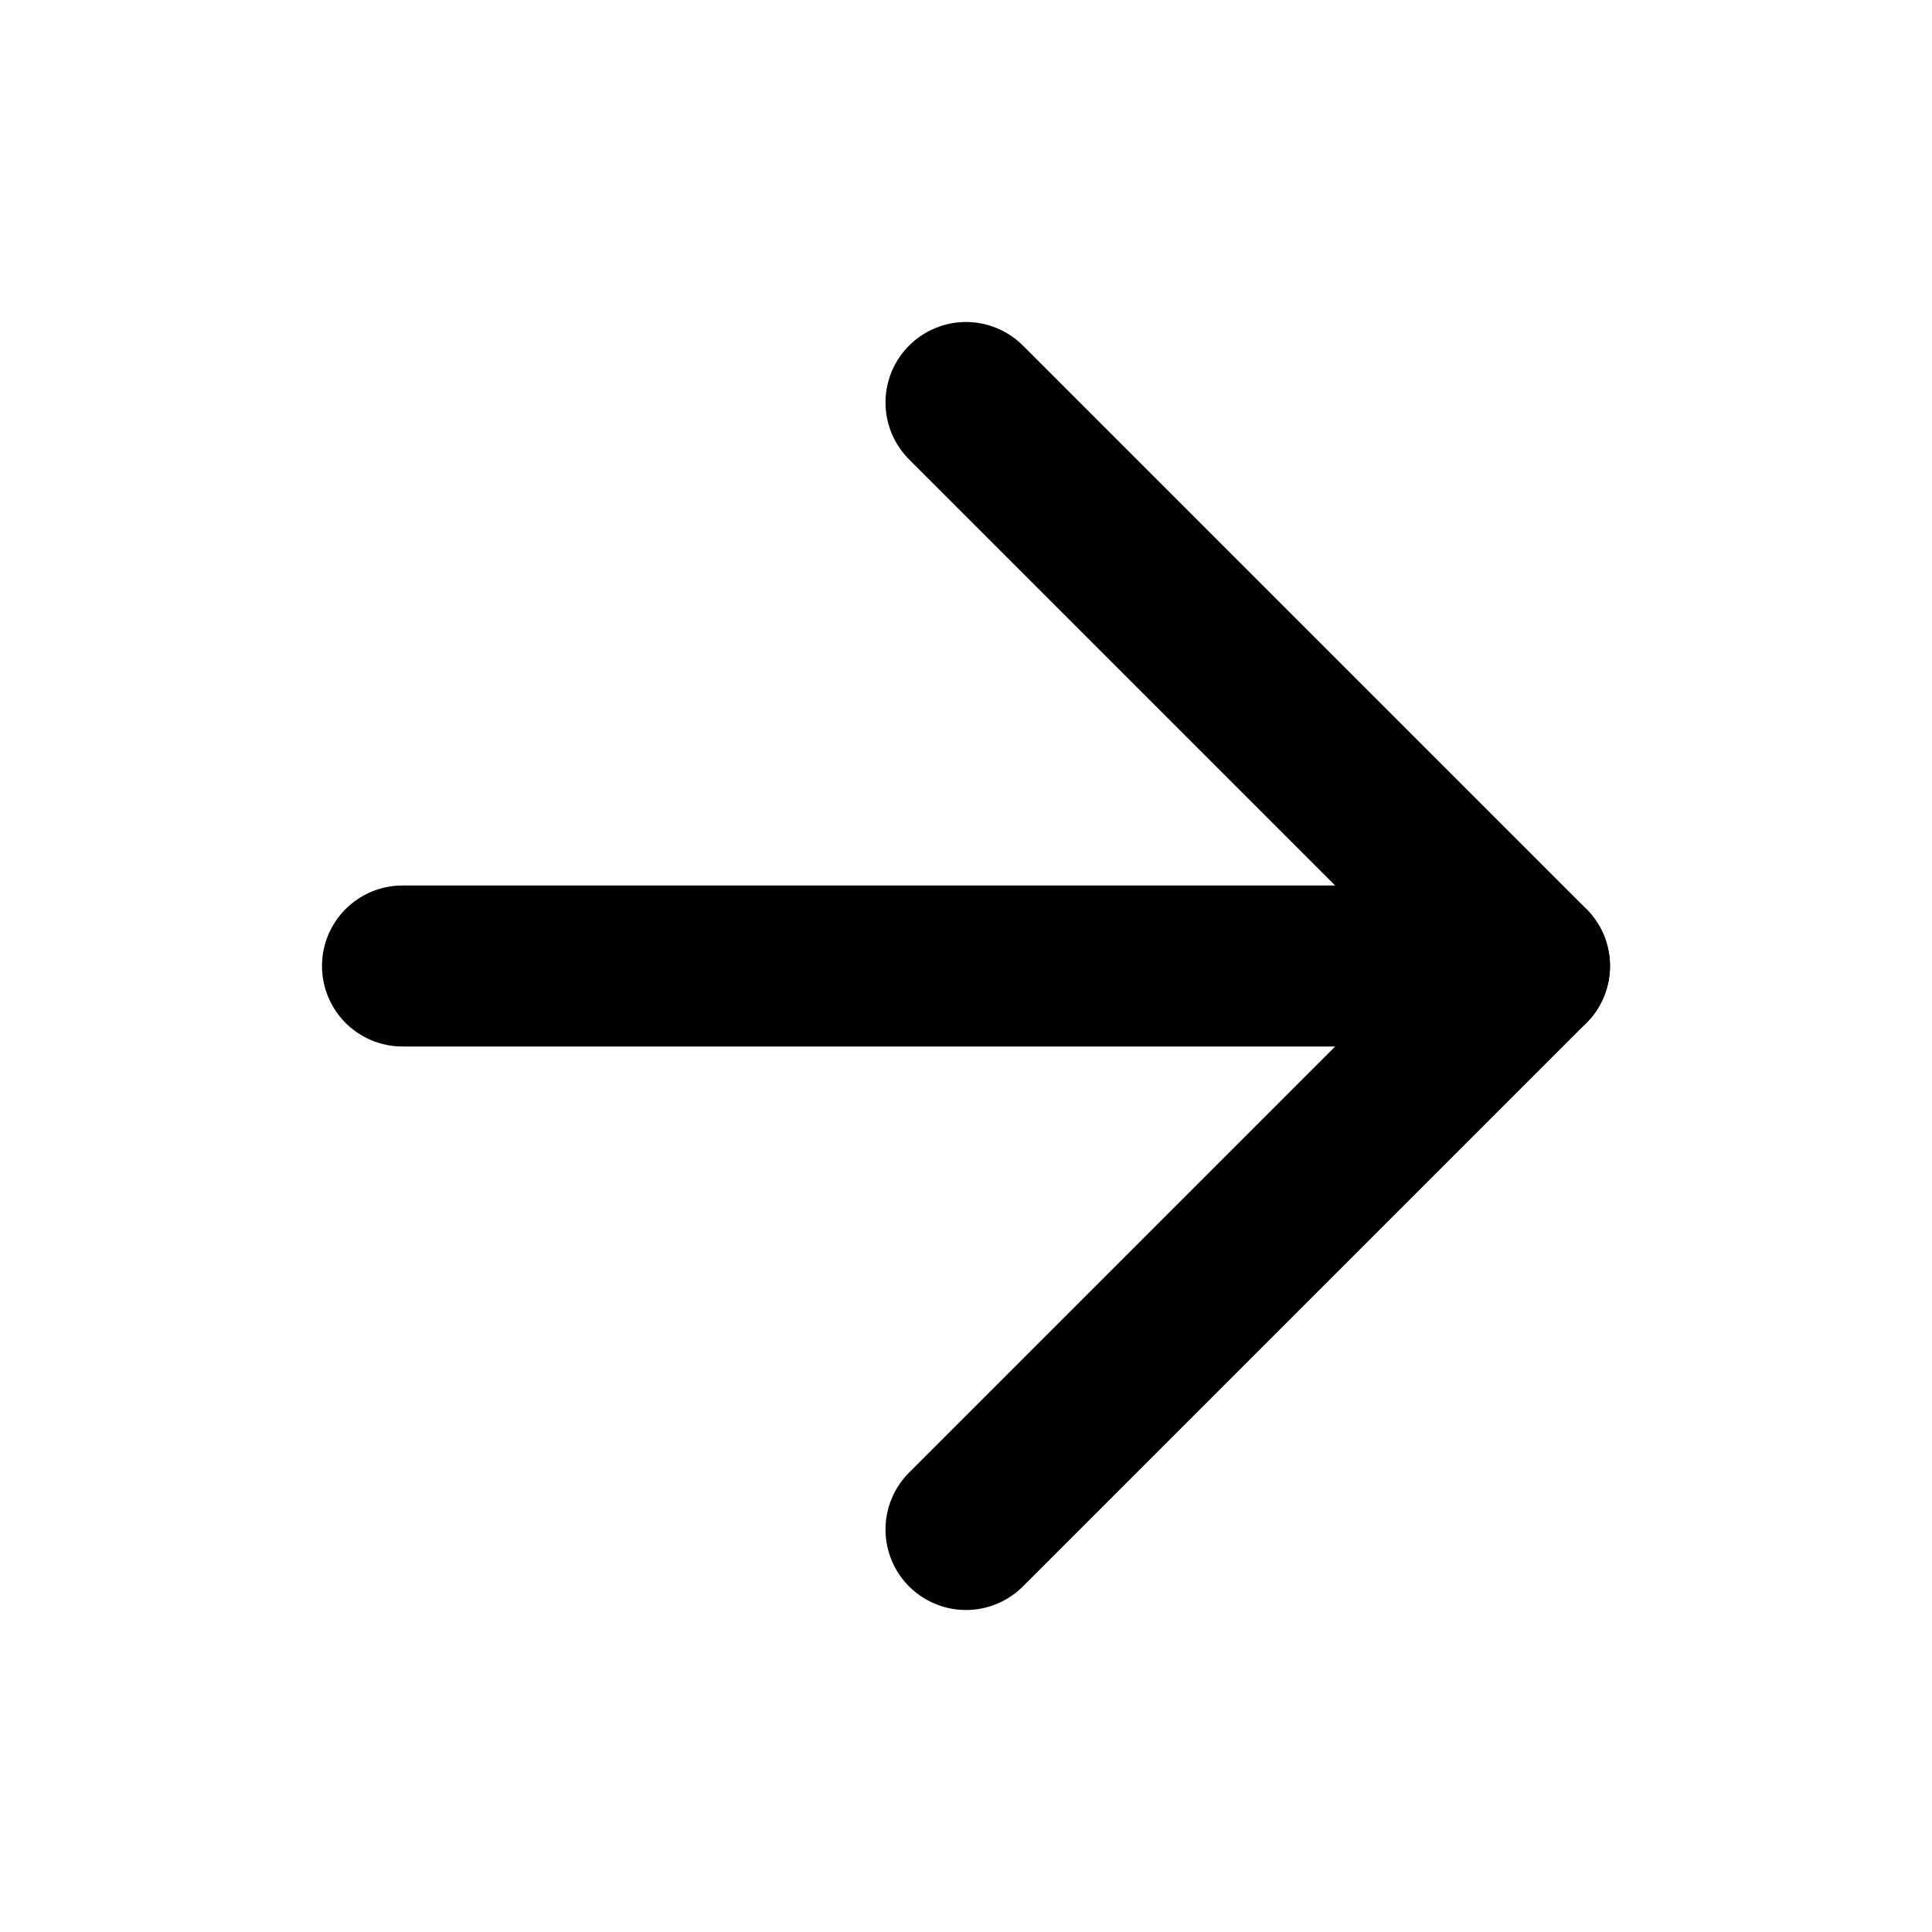
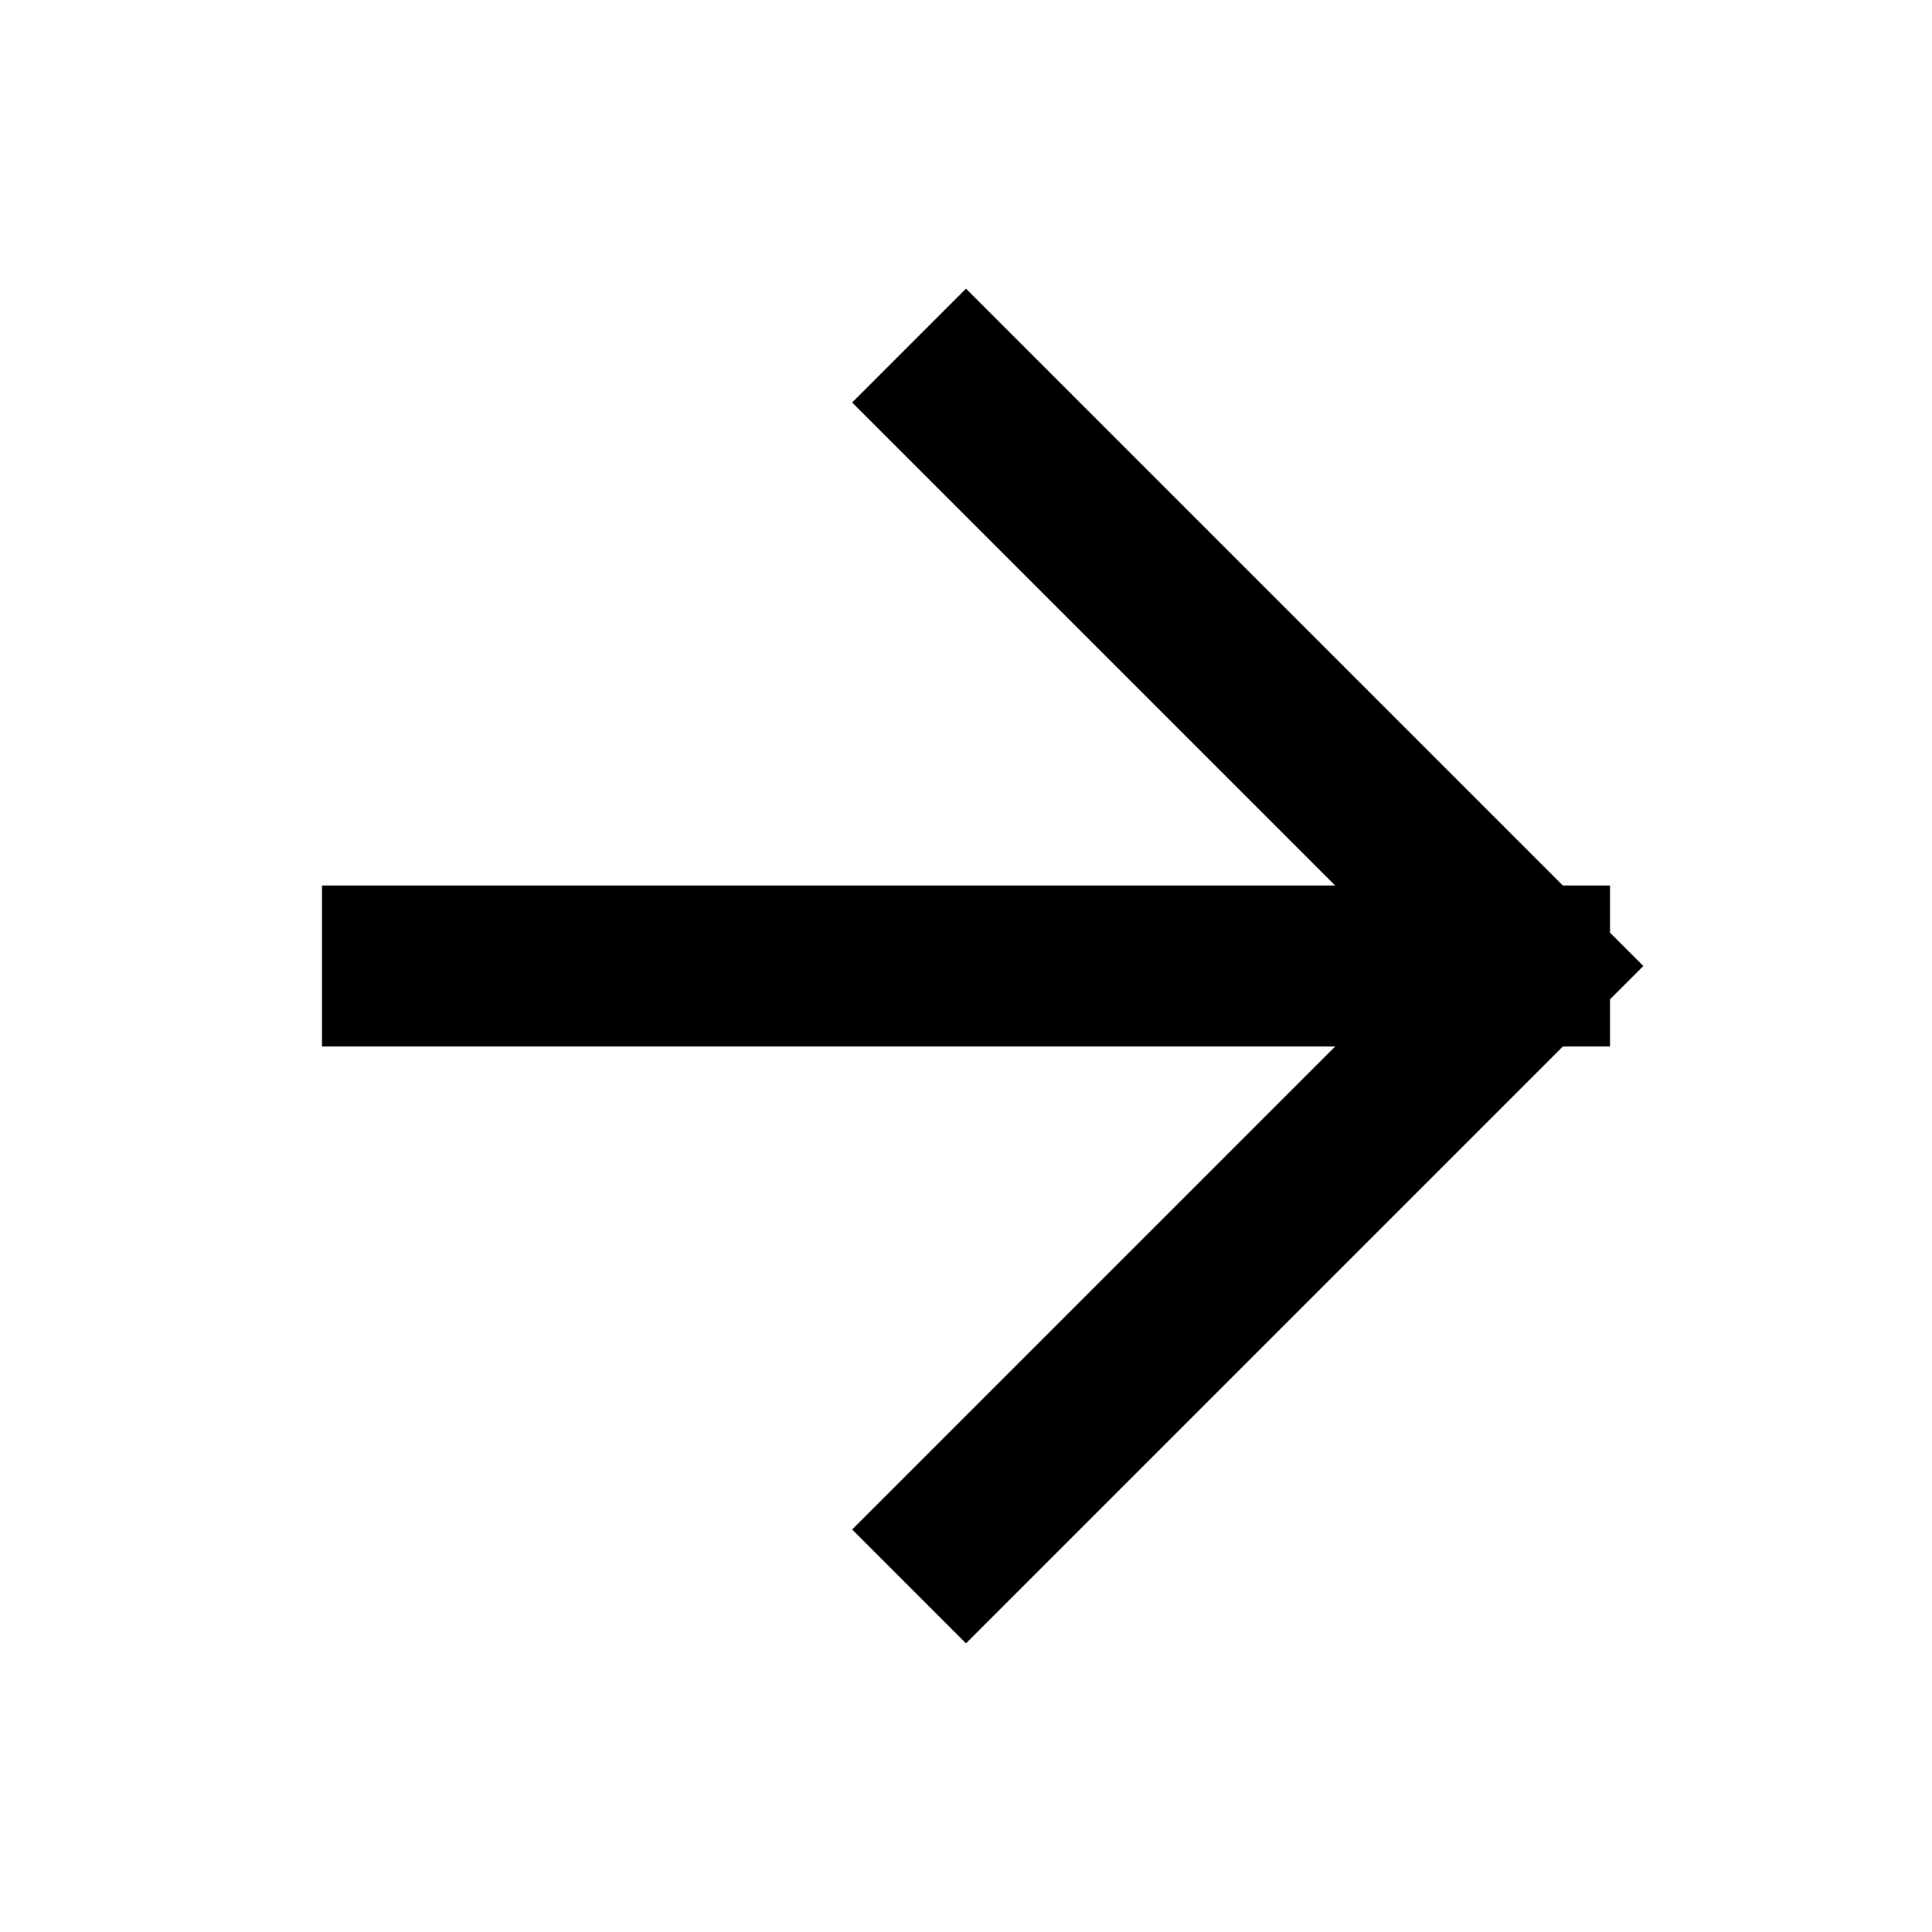
- <svg xmlns="http://www.w3.org/2000/svg" width="24" height="24" viewBox="0 0 24 24" fill="none" stroke="currentColor" stroke-width="2" stroke-linecap="round" stroke-linejoin="round">
+ <svg xmlns="http://www.w3.org/2000/svg" width="24" height="24" viewBox="0 0 24 24" fill="none" stroke="currentColor" stroke-width="2" stroke-linecap="square" stroke-linejoin="miter">
  <line x1="5" y1="12" x2="19" y2="12" />
  <polyline points="12 5 19 12 12 19" />
</svg>
